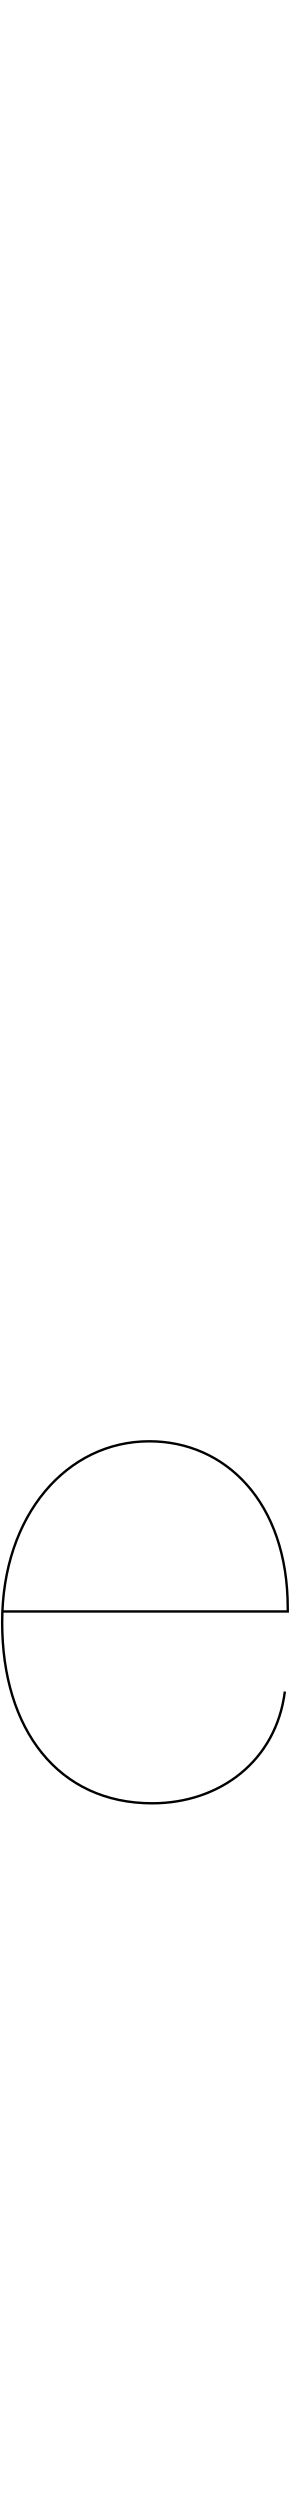
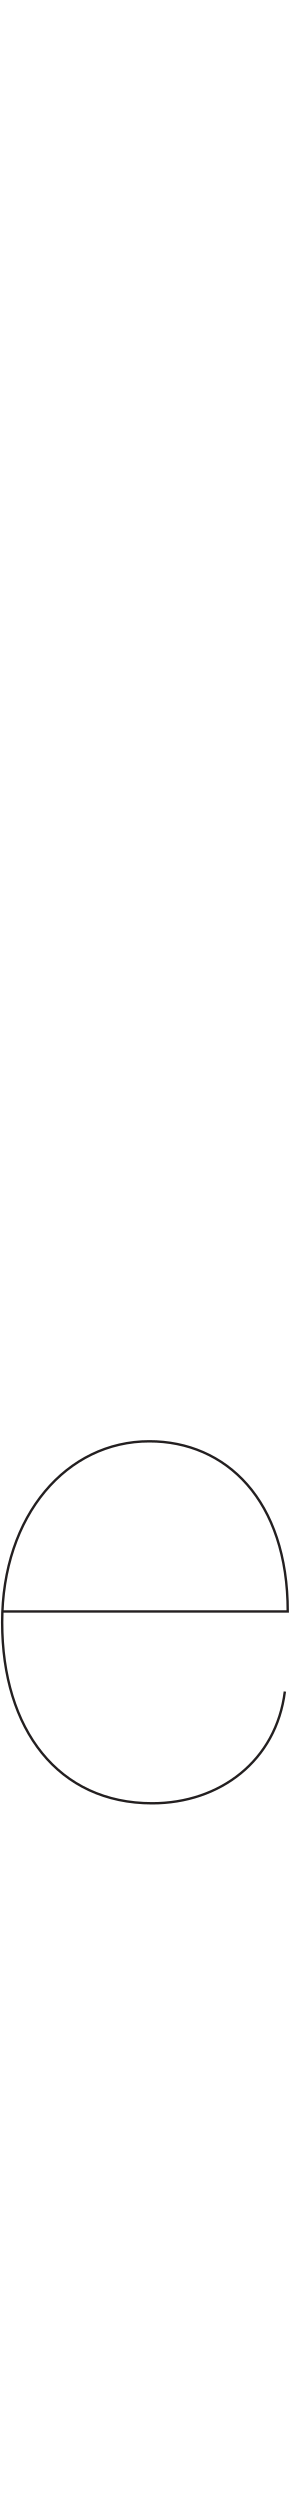
- <svg xmlns="http://www.w3.org/2000/svg" version="1.1" id="Layer_1" x="0px" y="0px" width="301.5px" height="2600px" viewBox="0 0 301.5 2600" enable-background="new 0 0 301.5 2600" xml:space="preserve">
+ <svg xmlns="http://www.w3.org/2000/svg" version="1.1" id="Layer_3" x="0px" y="0px" width="301.5px" height="2600px" viewBox="0 0 301.5 2600" enable-background="new 0 0 301.5 2600" xml:space="preserve">
  <g id="Layer_1_1_">
    <g>
-       <path fill="none" stroke="#000000" stroke-width="2.5" d="M296.248,1759.194c-9.004,71.997-67.5,116.238-137.998,116.238    c-97.5,0-155.997-76.487-155.997-188.235c0-111.75,67.5-188.243,152.999-188.243c79.492,0,143.994,63.75,143.994,173.243v3.75    H2.546" />
+       <path fill="none" stroke="#231F20" stroke-width="2.5" d="M296.248,1759.194c-9.004,71.997-67.5,116.236-137.998,116.236    c-97.5,0-155.997-76.485-155.997-188.233c0-111.75,67.5-188.243,152.999-188.243c79.492,0,143.994,60.88,143.994,176.993H2.546" />
    </g>
  </g>
-   <g id="Layer_2">
- </g>
</svg>
